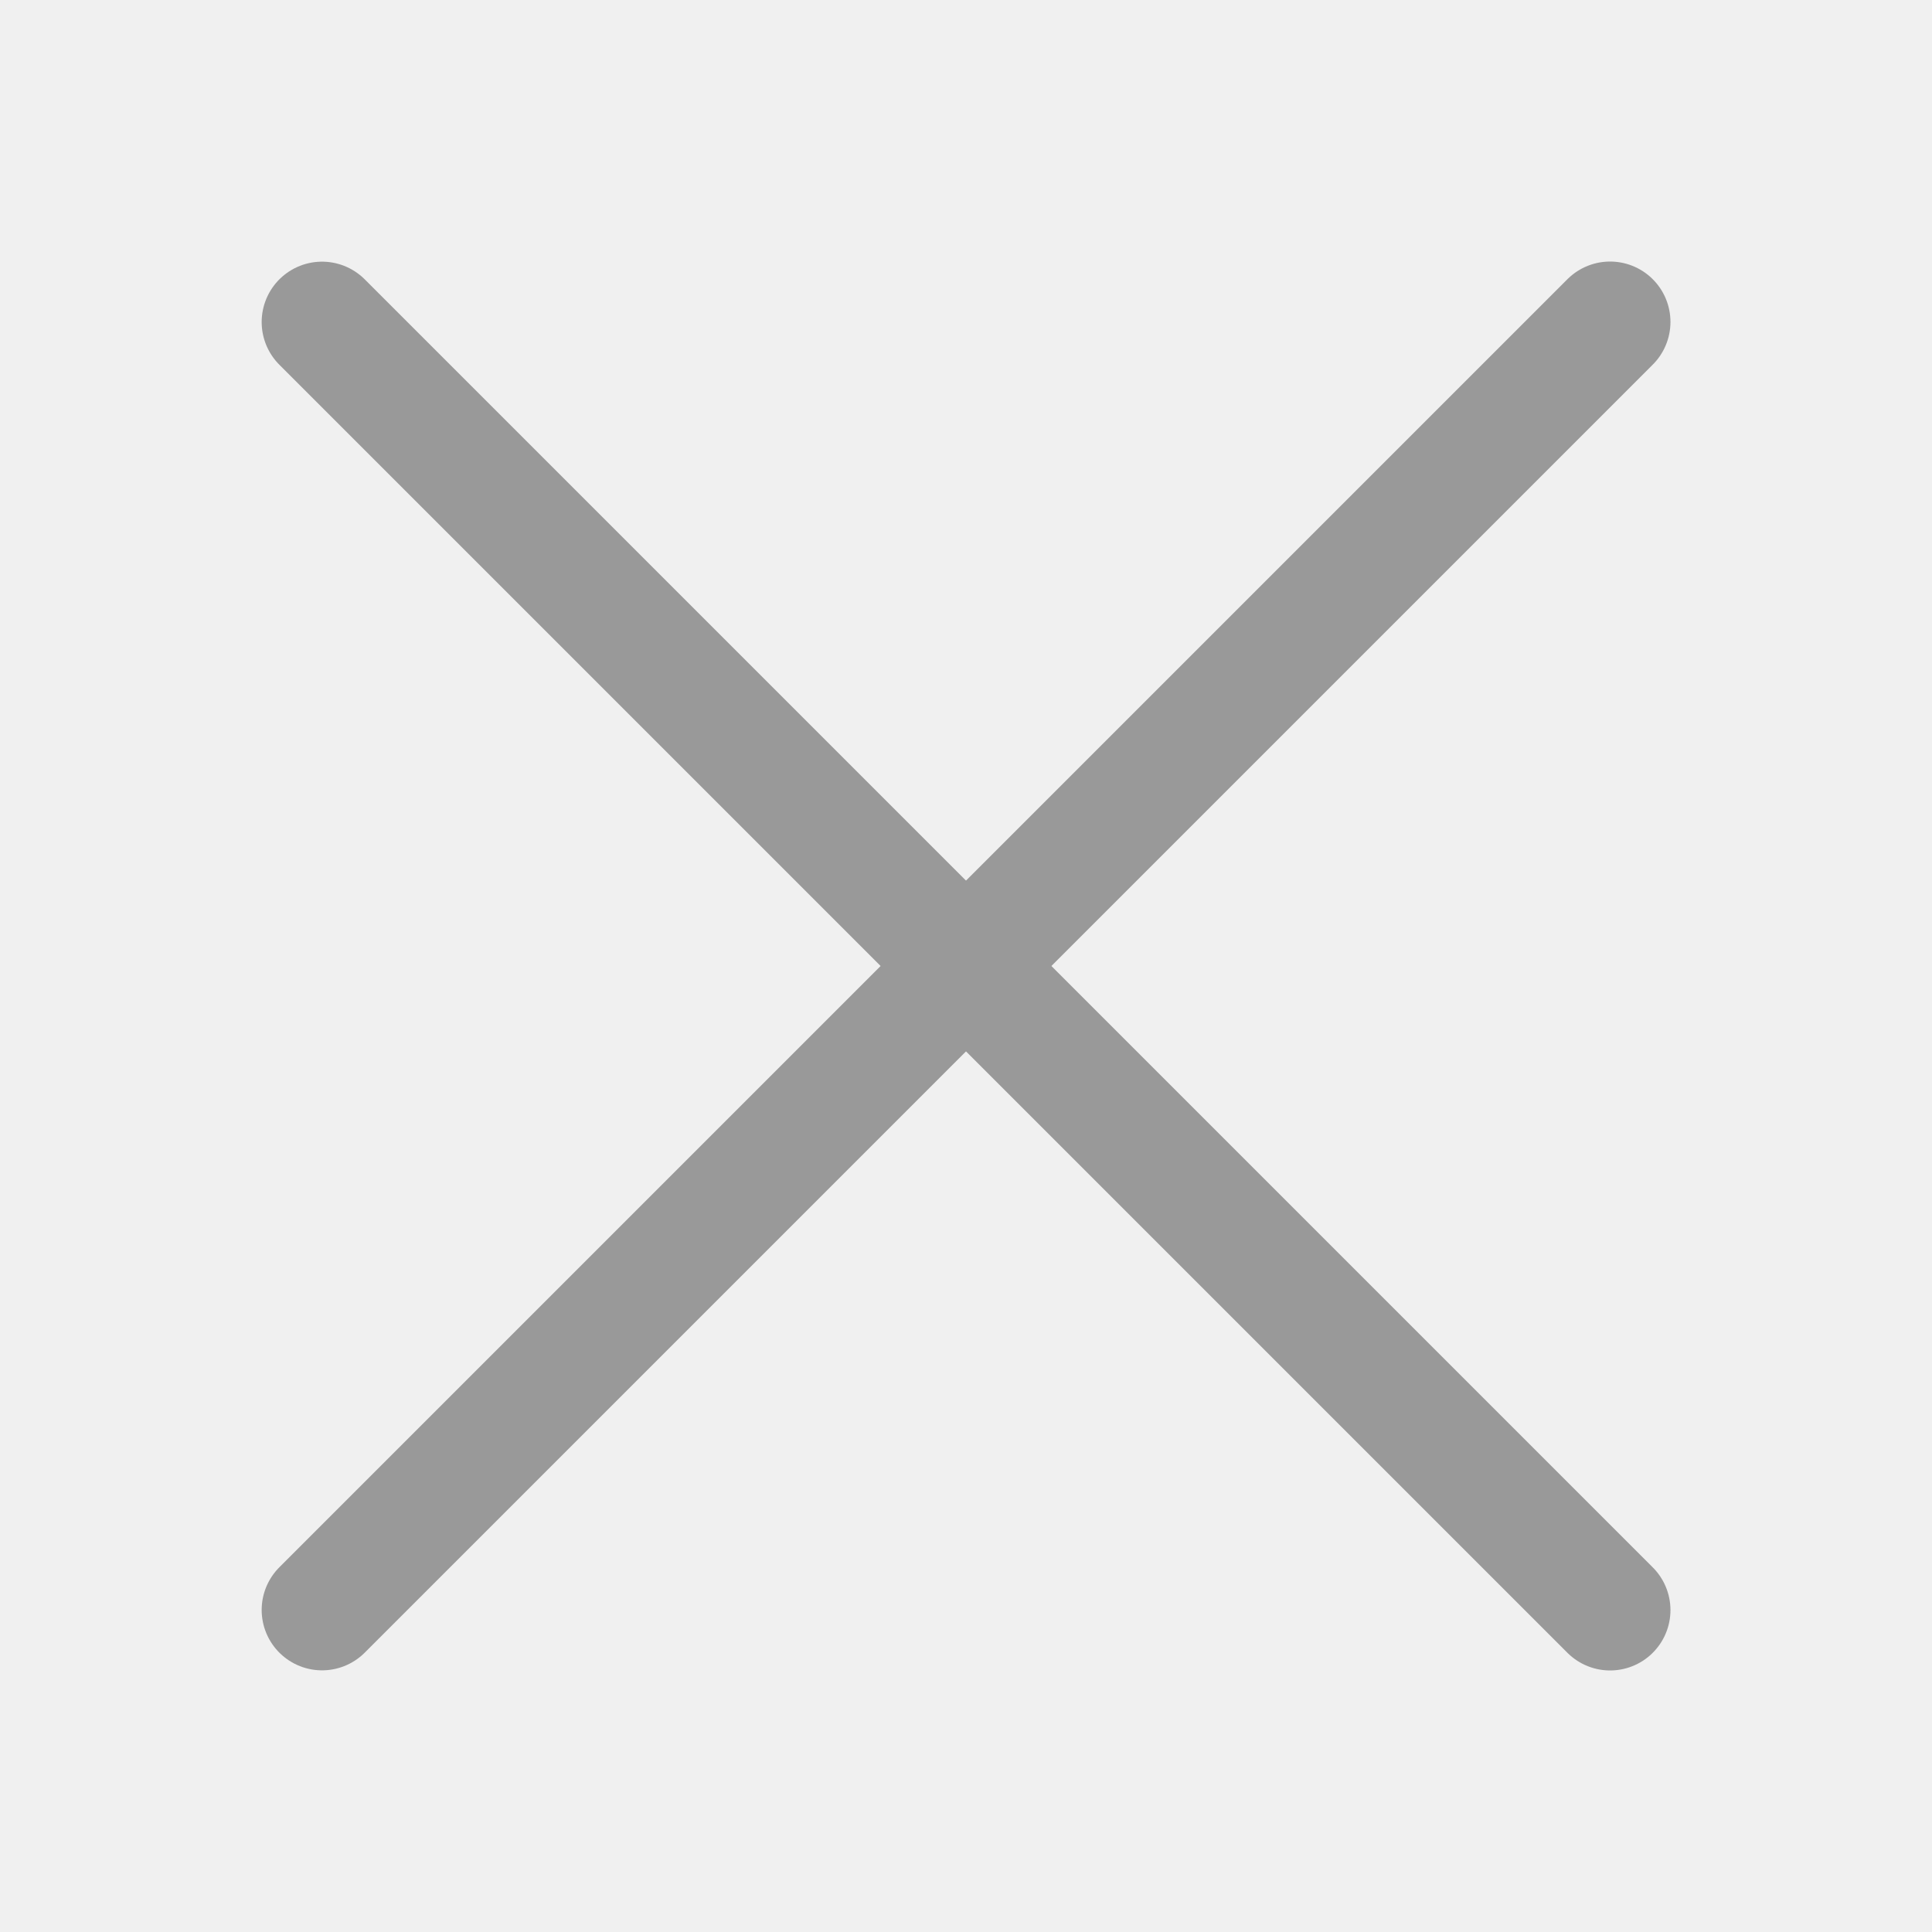
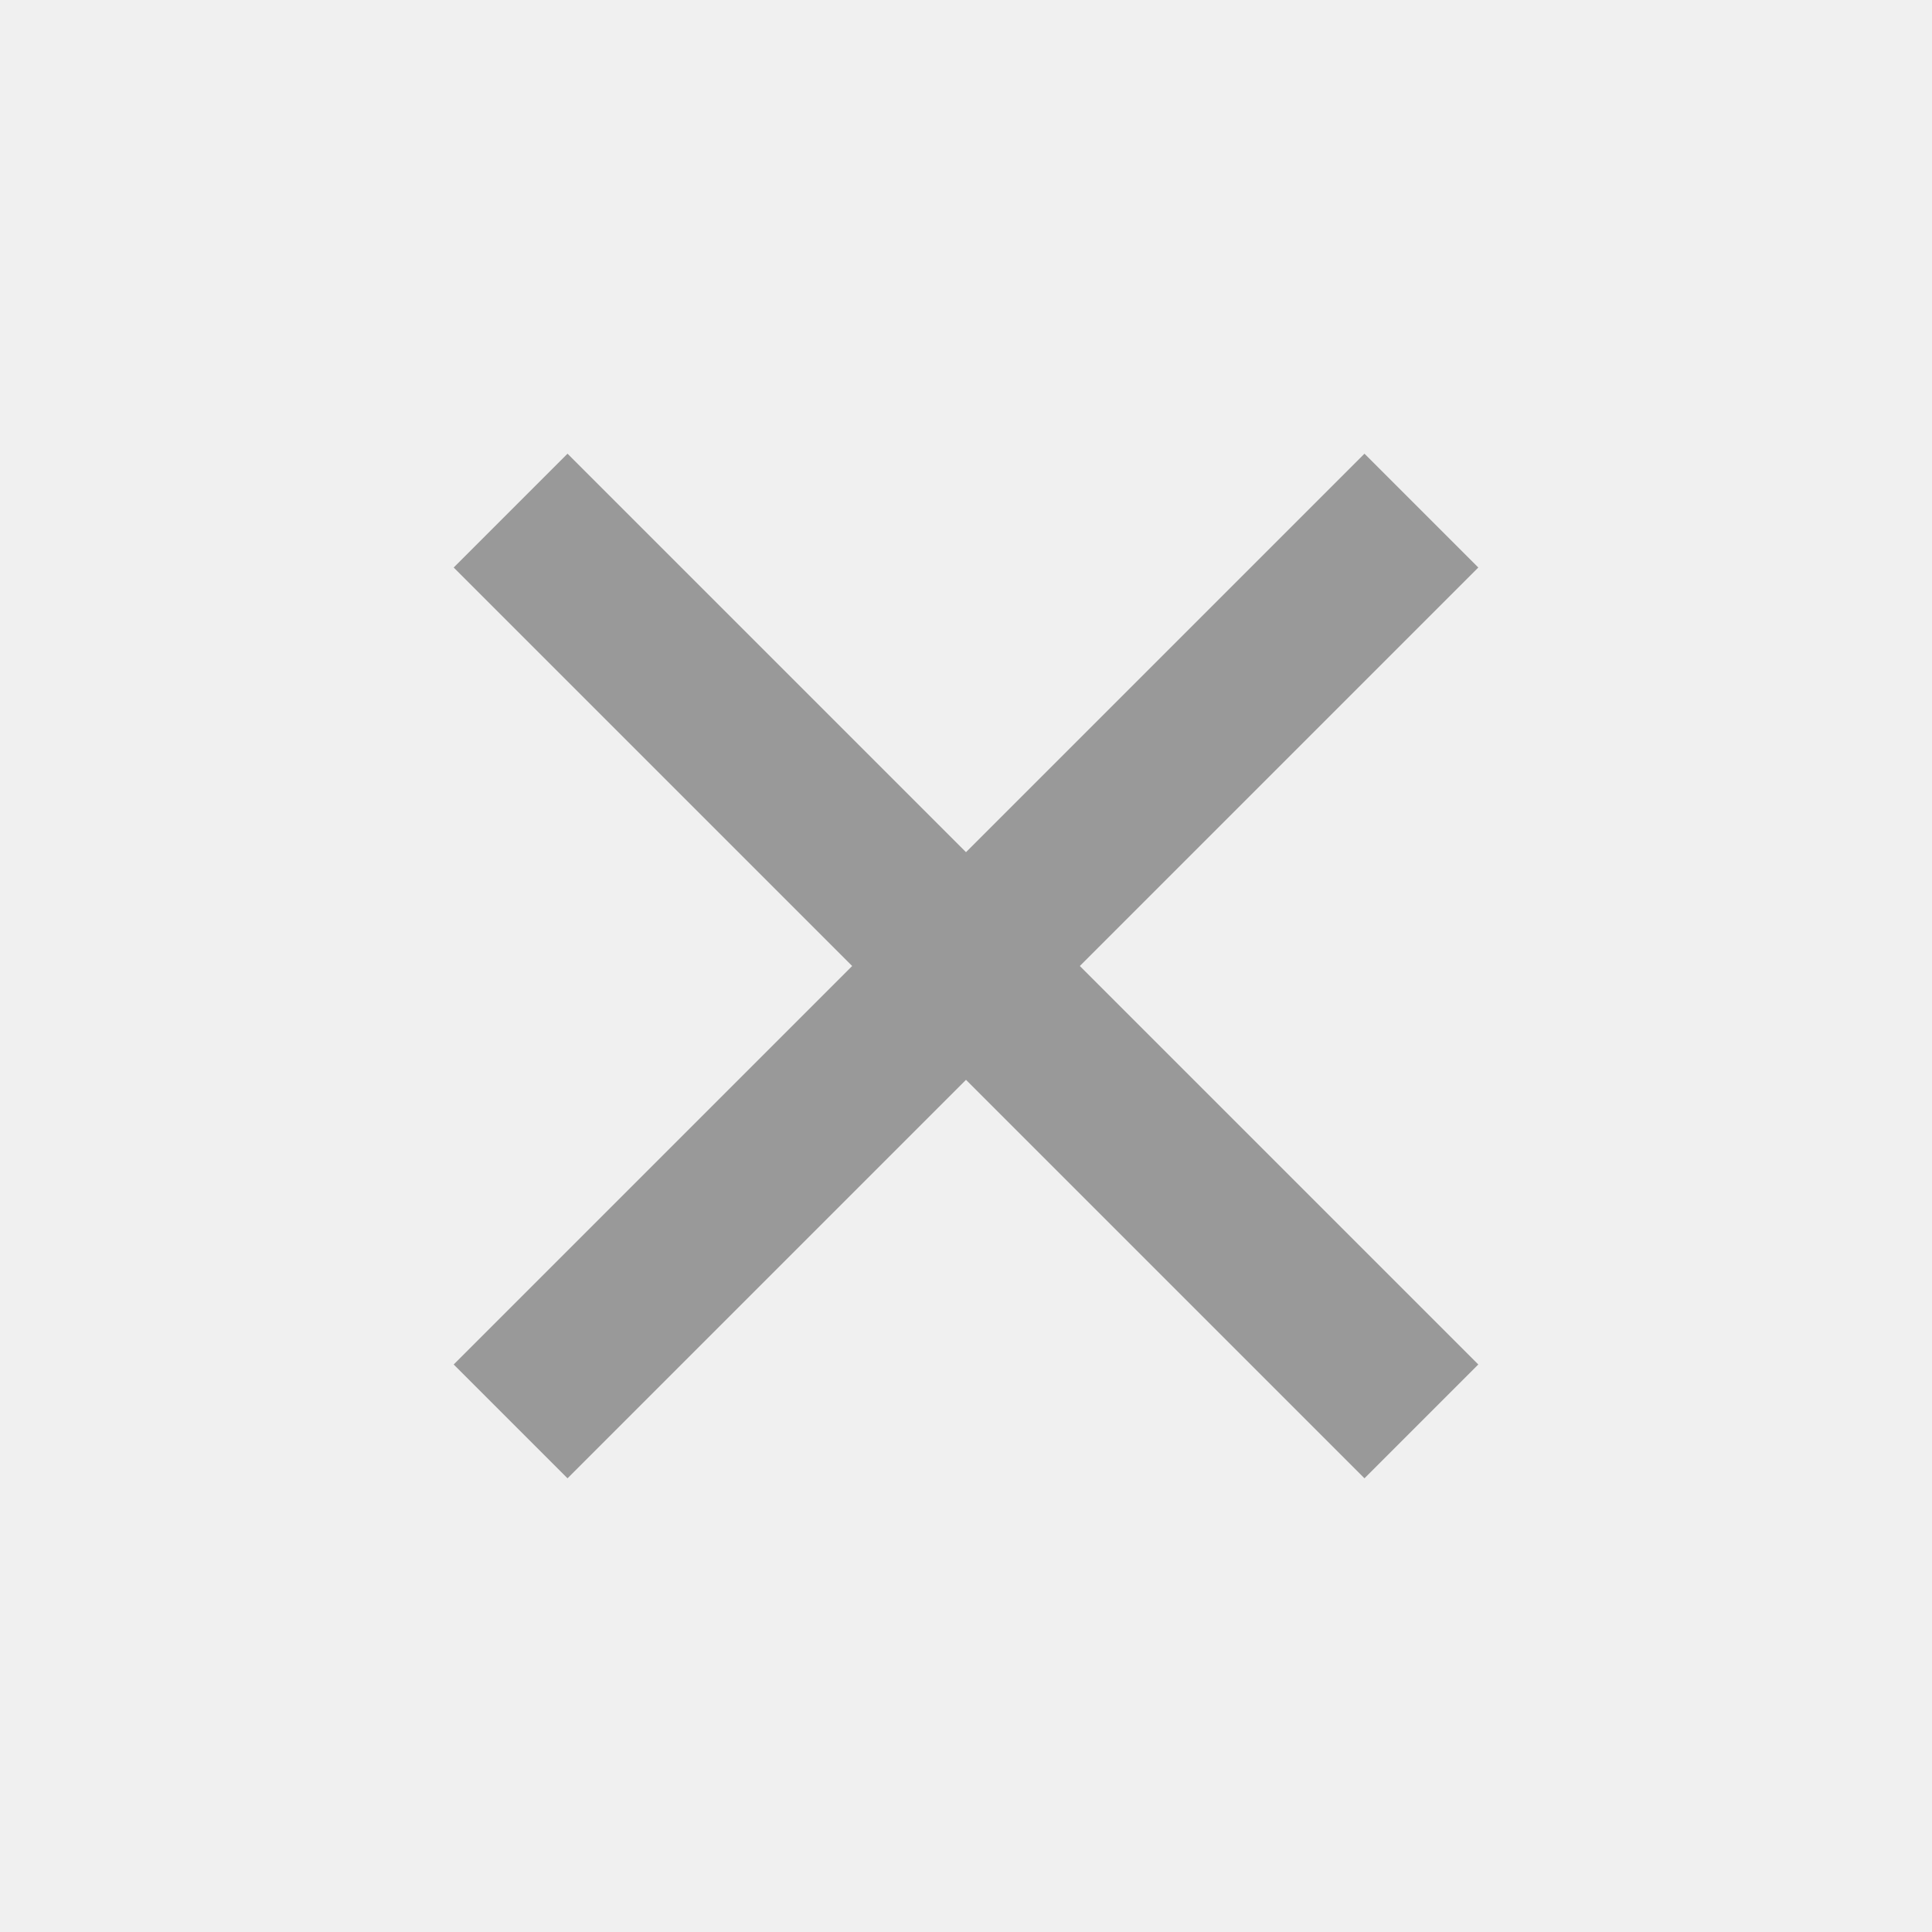
- <svg xmlns="http://www.w3.org/2000/svg" height="16" viewBox="0 0 16 16" width="16">
-   <g fill="none" fill-rule="evenodd">
-     <path d="m0 0h16v16h-16z" fill="#fff" fill-opacity=".01" fill-rule="nonzero" />
-     <g stroke="#999" stroke-linecap="round" stroke-linejoin="round">
-       <path d="m2.667 2.667 10.667 10.667" />
-       <path d="m2.667 13.333 10.667-10.667" />
-     </g>
-   </g>
+ <svg xmlns="http://www.w3.org/2000/svg" viewBox="0 0 24 24" width="16" height="16">
+   <path fill="none" d="M0 0h24v24H0z" />
+   <path d="M12 10.586l4.95-4.95 1.414 1.414-4.95 4.95 4.95 4.95-1.414 1.414-4.95-4.95-4.95 4.95-1.414-1.414 4.95-4.95-4.95-4.95L7.05 5.636z" fill="rgba(153,153,153,1)" />
</svg>
